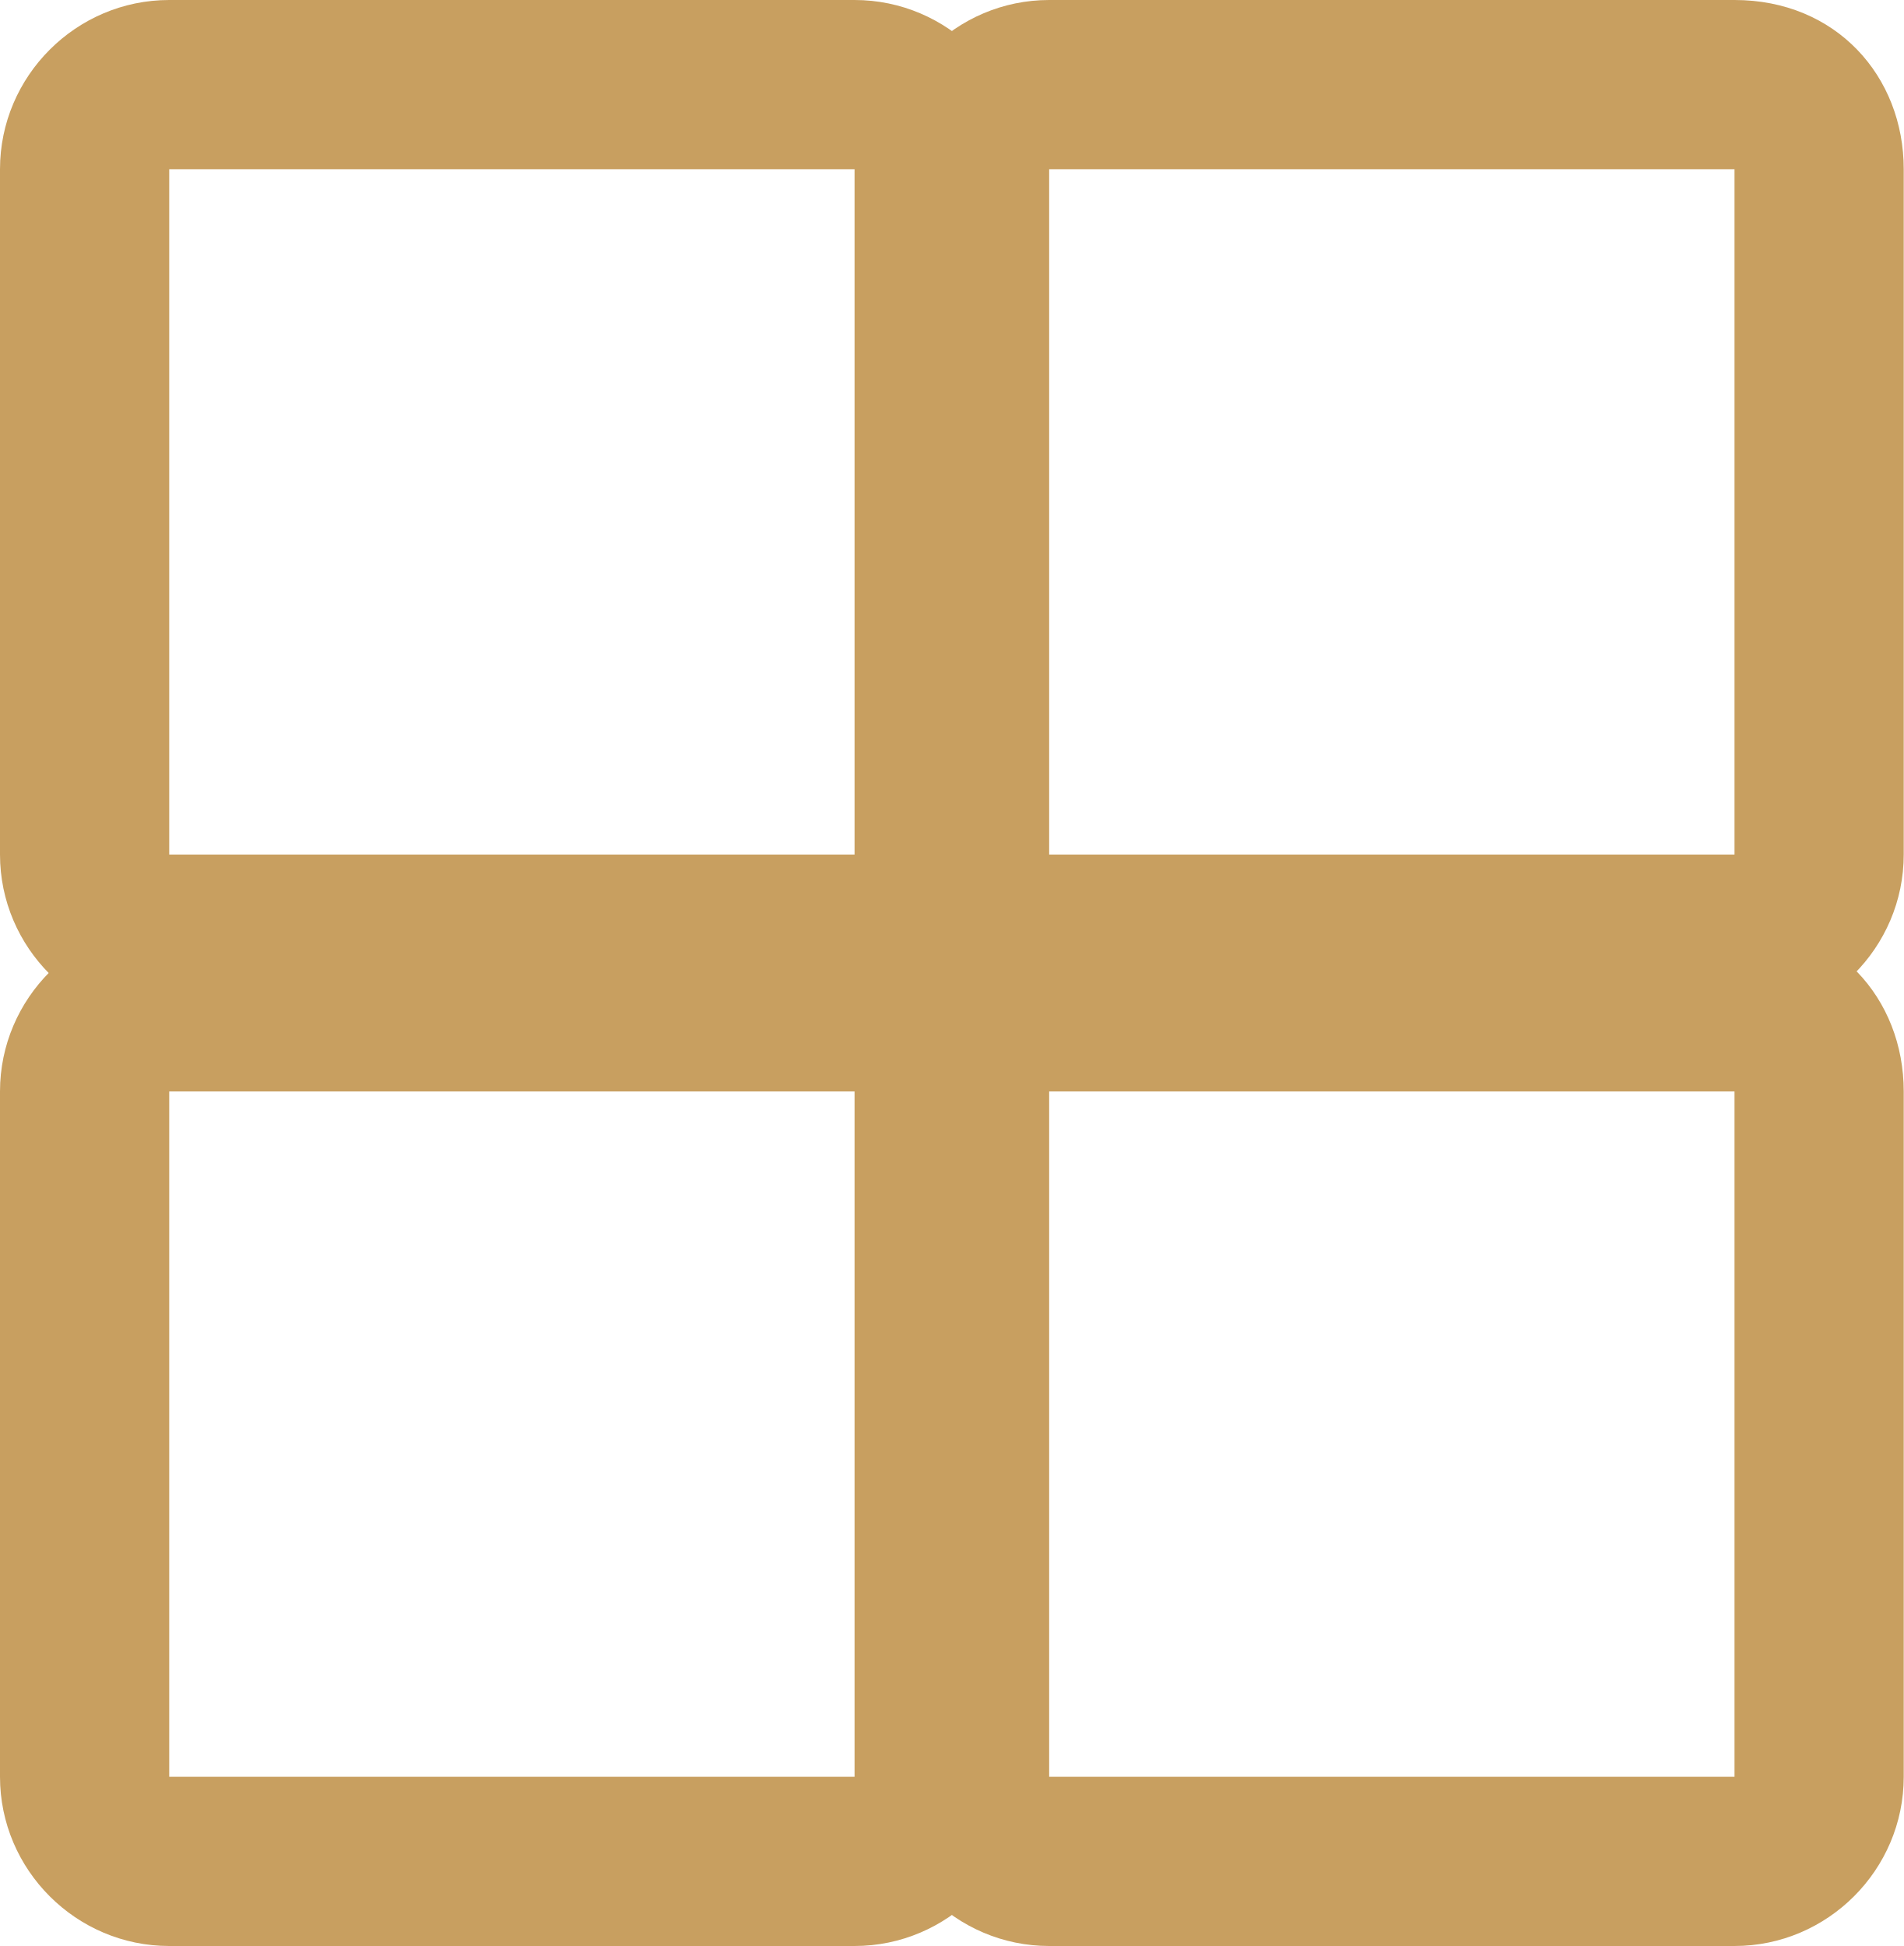
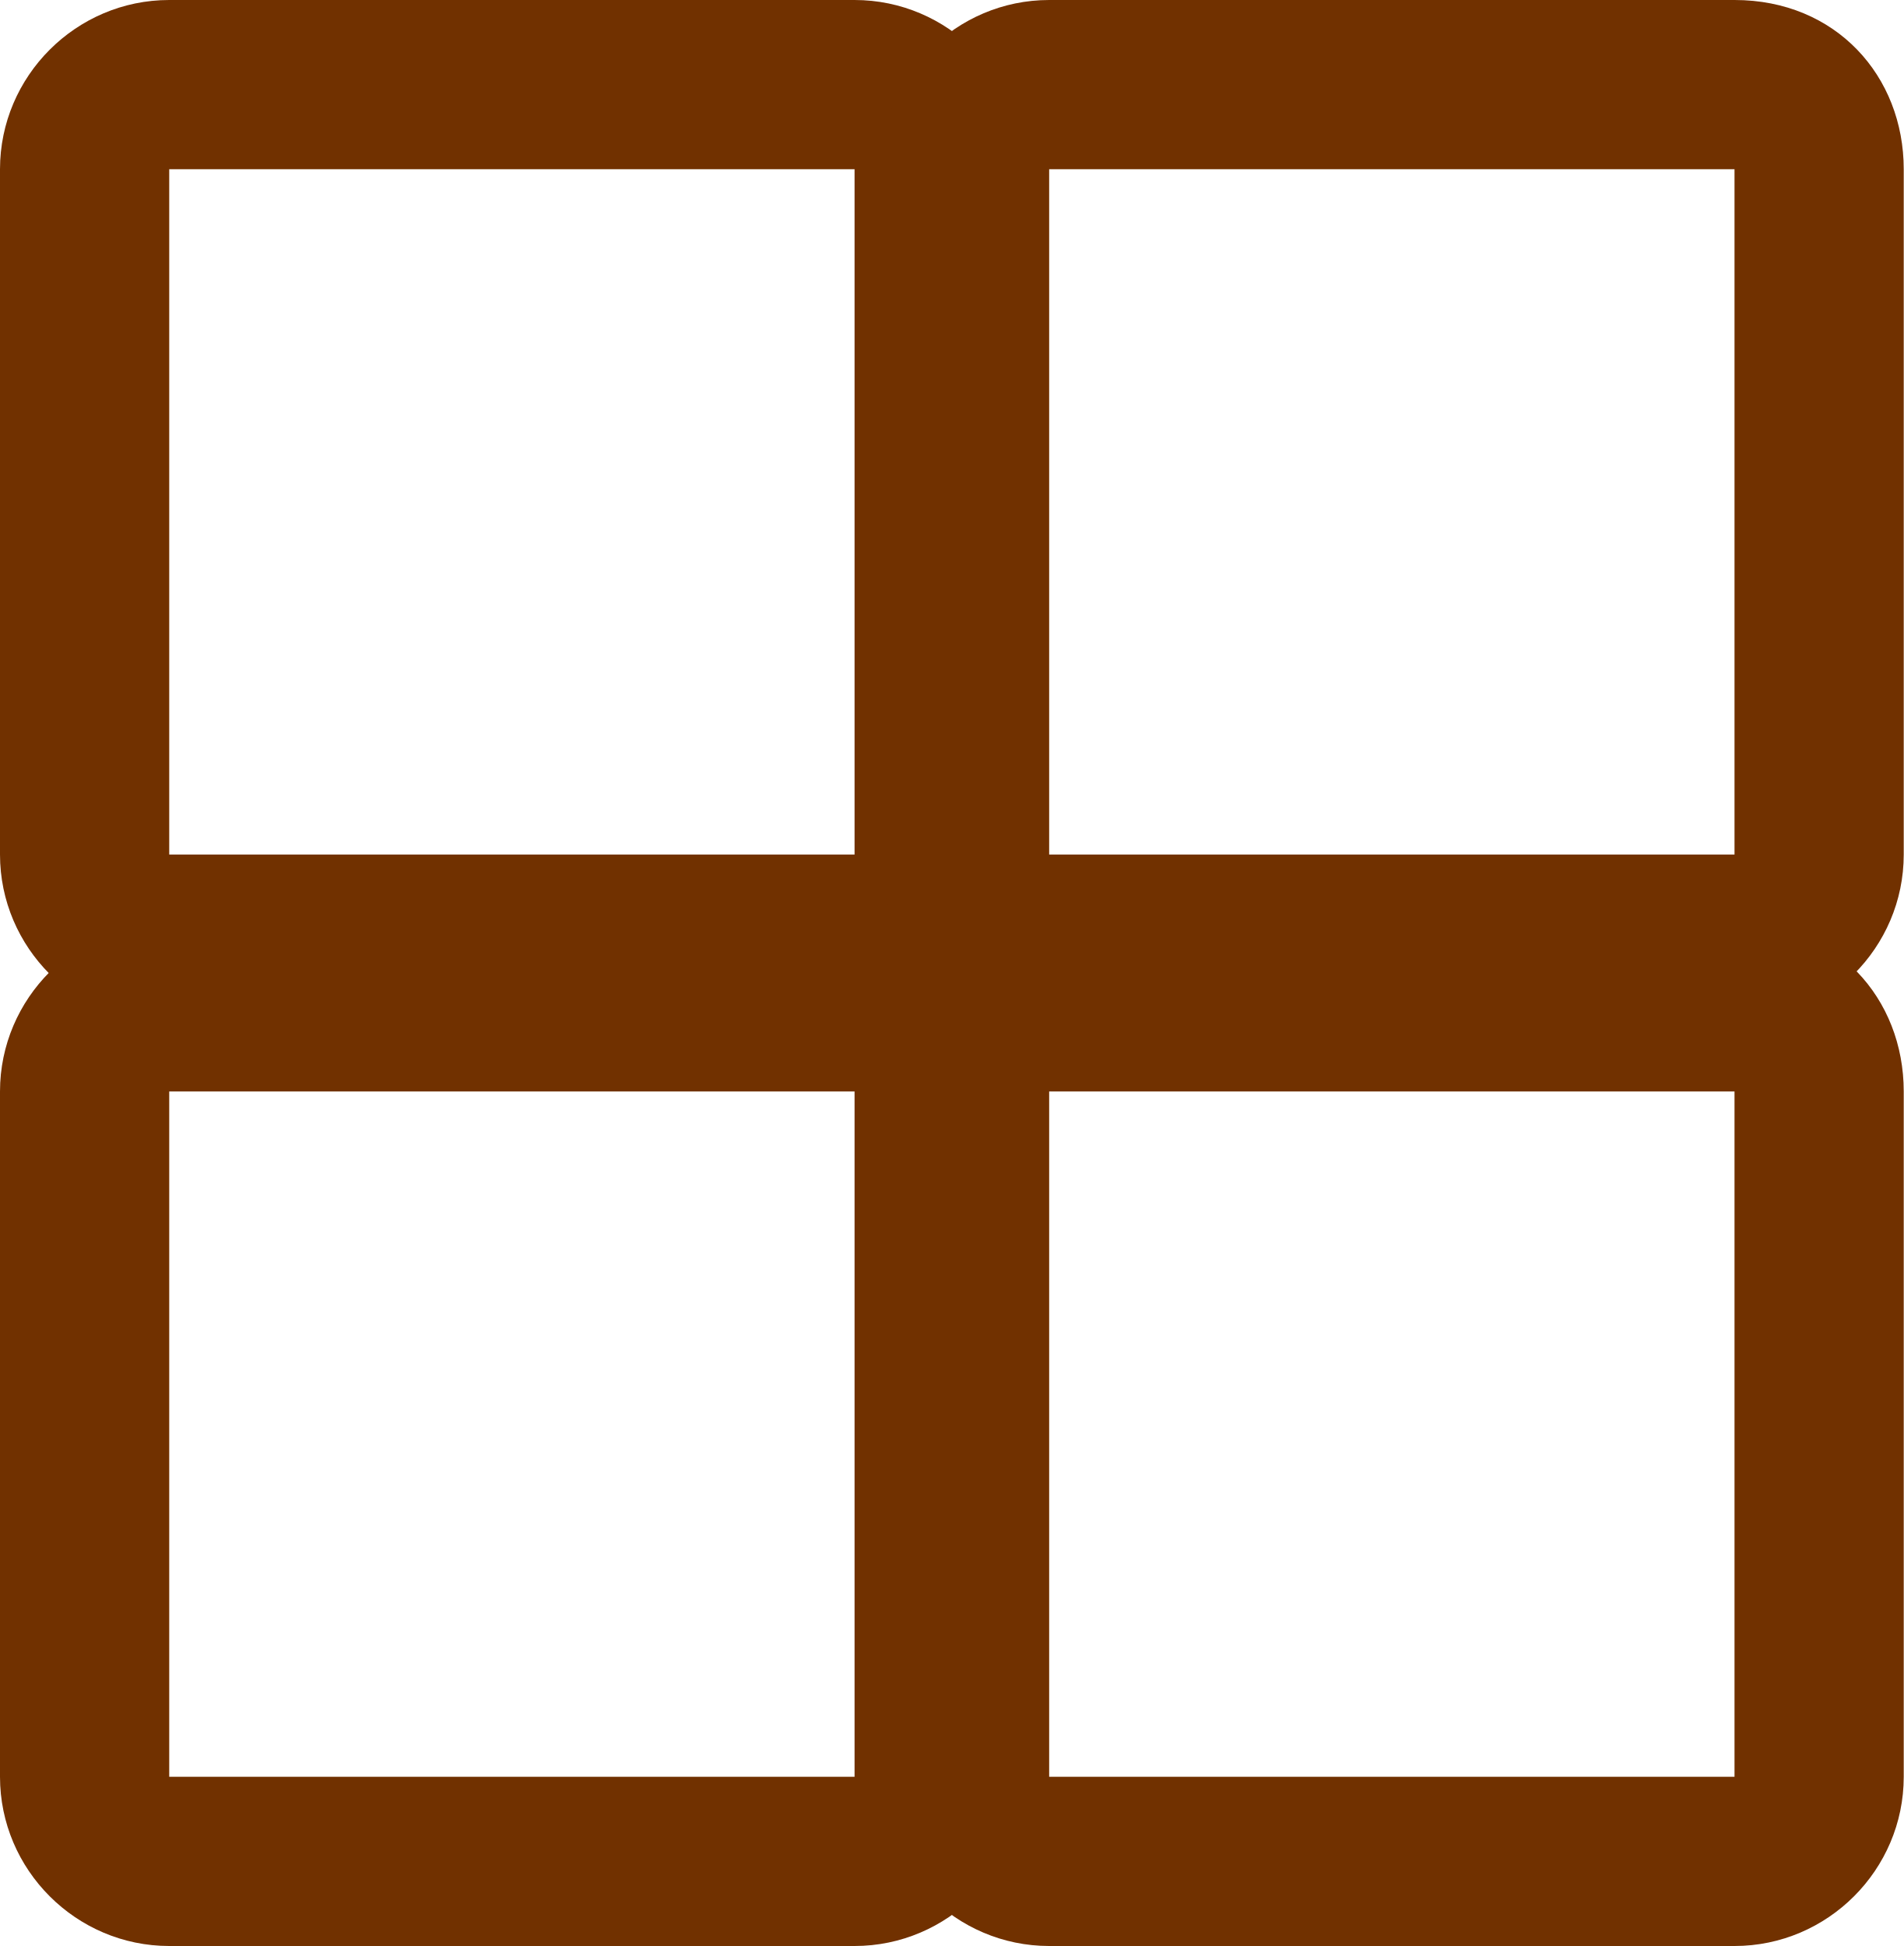
<svg xmlns="http://www.w3.org/2000/svg" version="1.1" id="home" x="0px" y="0px" viewBox="0 0 22.5 23" style="enable-background:new 0 0 22.5 23;" xml:space="preserve">
  <style type="text/css">
- 	.st0{fill:#c89f60;}
+ 	.st0{fill:#713100;}
</style>
  <path class="st0" d="M10.1,2v8.1H2V2H10.1 M10.1,0H2C0.9,0,0,0.9,0,2v8.1c0,1.1,0.9,2,2,2h8.1c1.1,0,2-0.9,2-2V2  C12.1,0.9,11.2,0,10.1,0z" />
  <path class="st0" d="M20.5,2v8.1h-8.1V2H20.5 M20.5,0h-8.1c-1.1,0-2,0.9-2,2v8.1c0,1.1,0.9,2,2,2h8.1c1.1,0,2-0.9,2-2V2  C22.5,0.9,21.7,0,20.5,0z" />
  <path class="st0" d="M10.1,12.9V21H2v-8.1H10.1 M10.1,10.9H2c-1.1,0-2,0.9-2,2V21c0,1.1,0.9,2,2,2h8.1c1.1,0,2-0.9,2-2v-8.1  C12.1,11.8,11.2,10.9,10.1,10.9z" />
  <path class="st0" d="M20.5,12.9V21h-8.1v-8.1H20.5 M20.5,10.9h-8.1c-1.1,0-2,0.9-2,2V21c0,1.1,0.9,2,2,2h8.1c1.1,0,2-0.9,2-2v-8.1  C22.5,11.8,21.7,10.9,20.5,10.9z" />
</svg>
